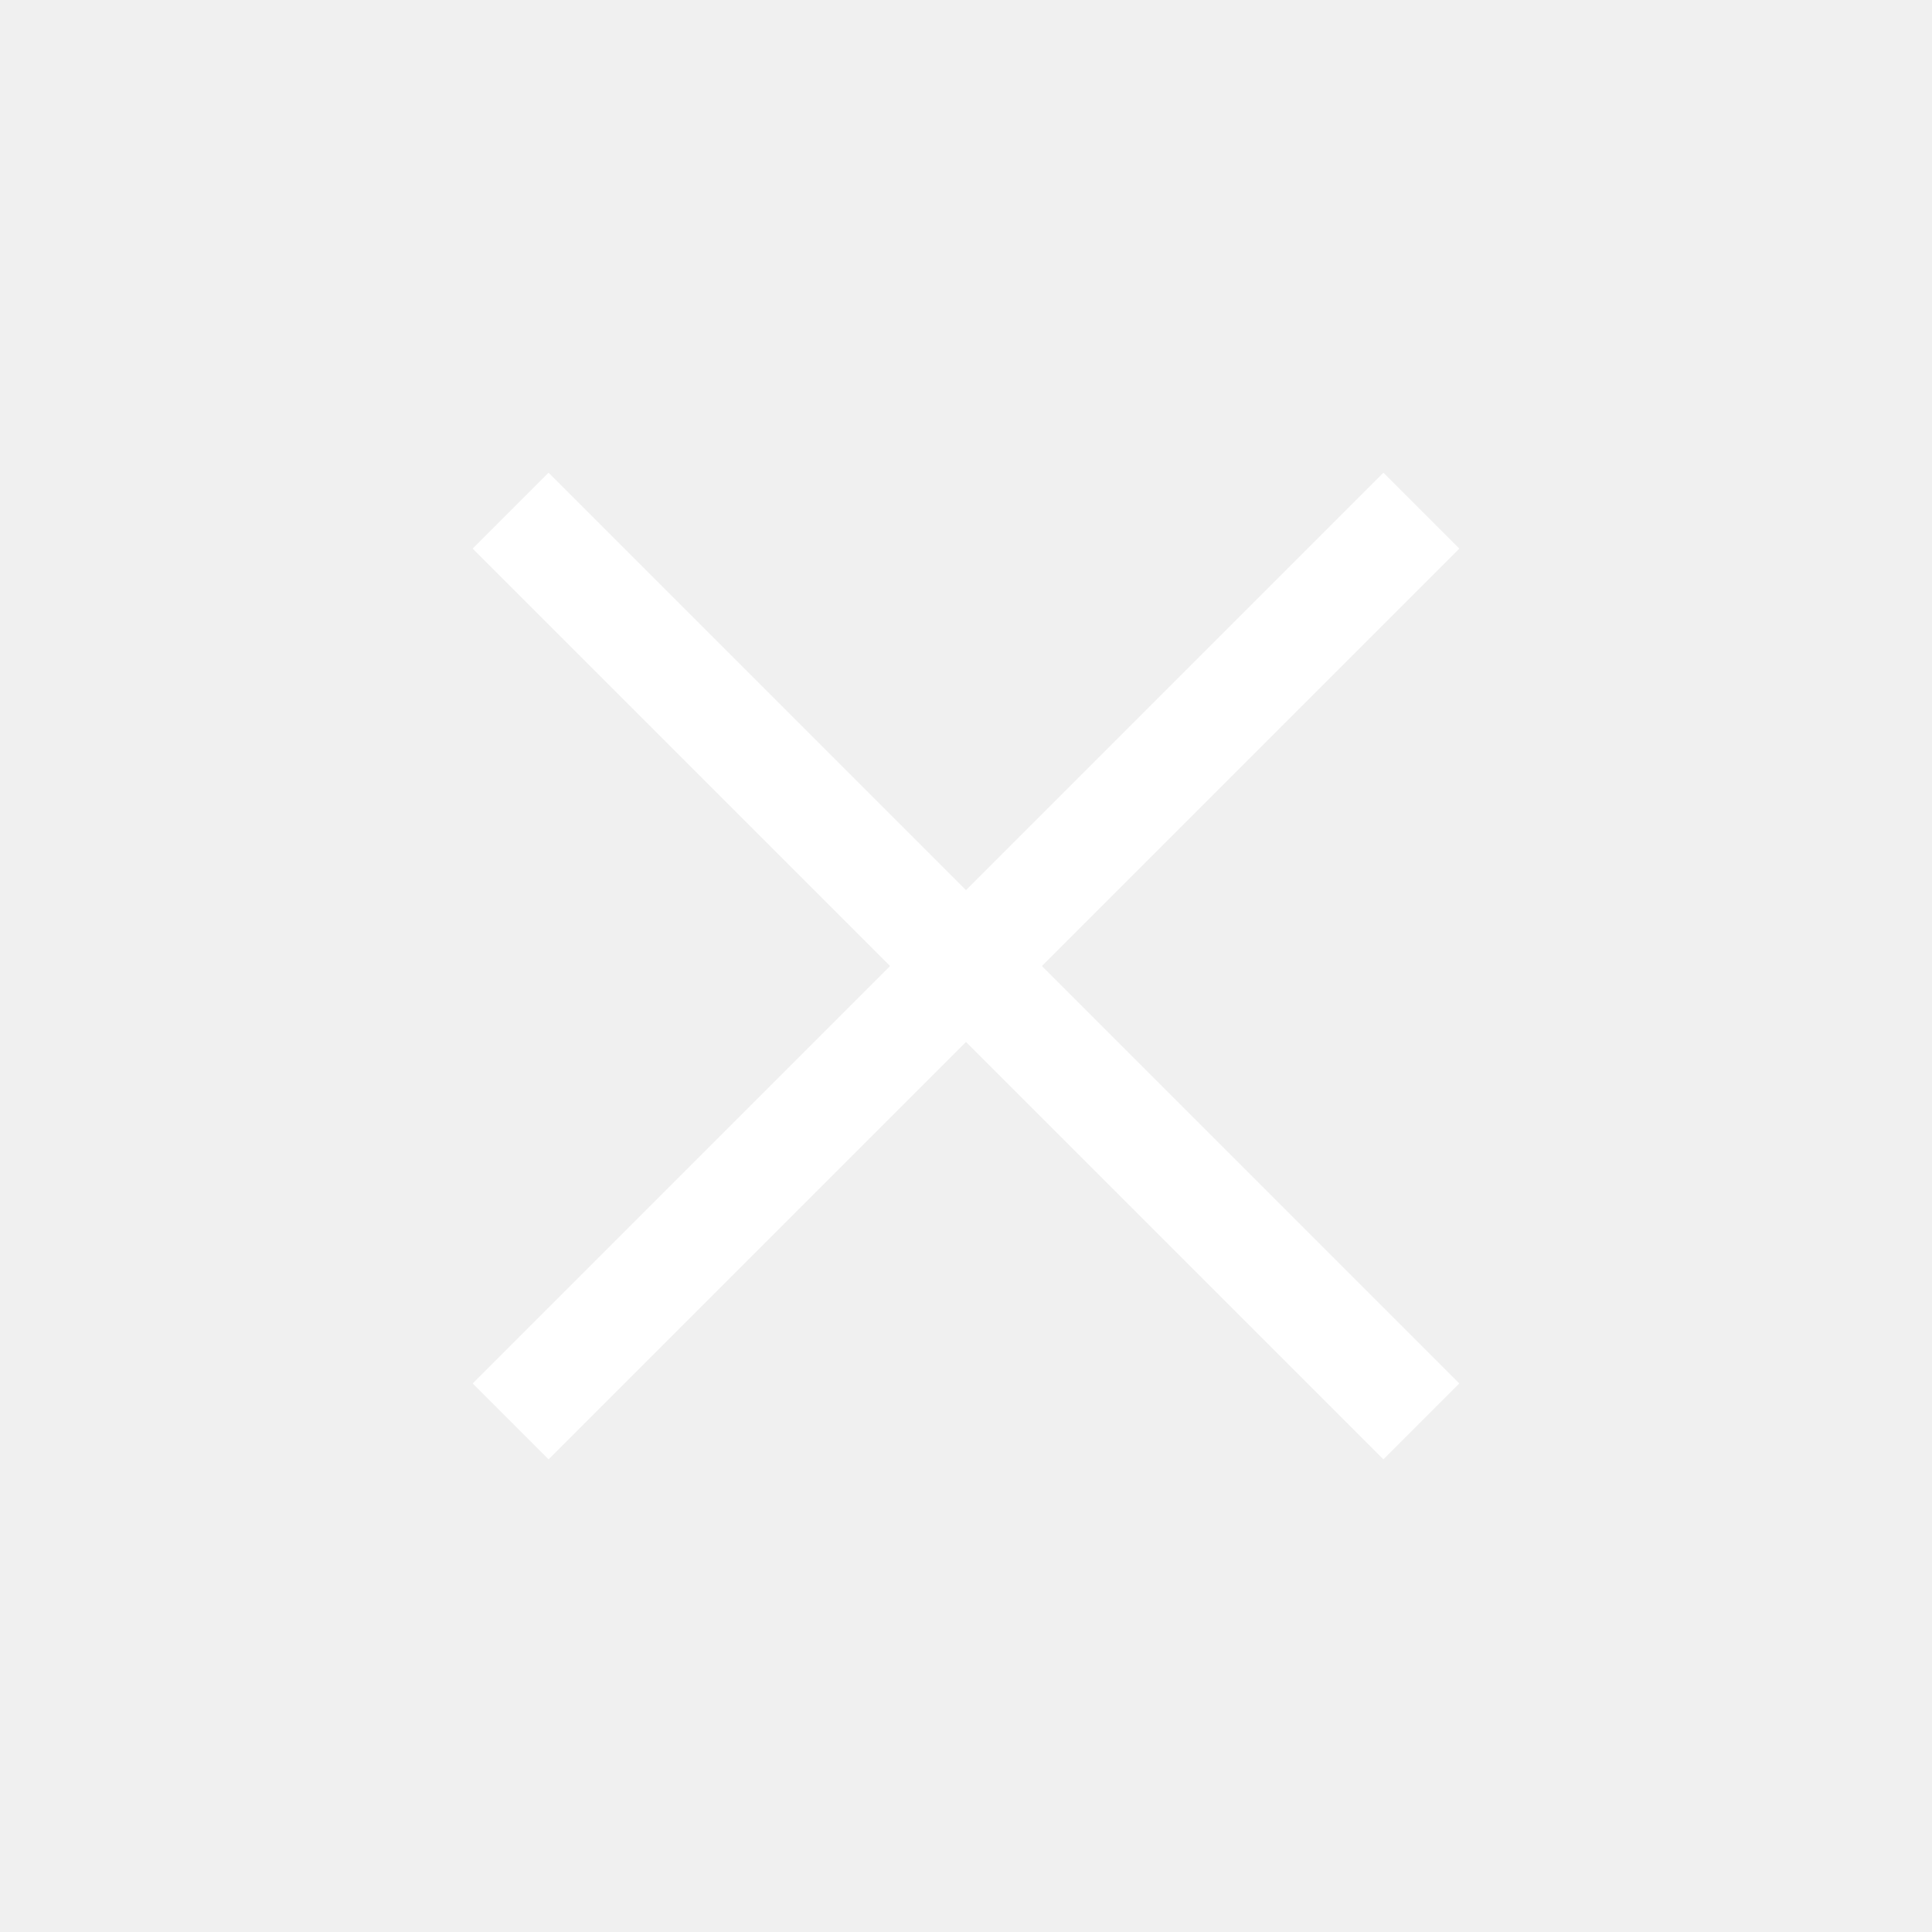
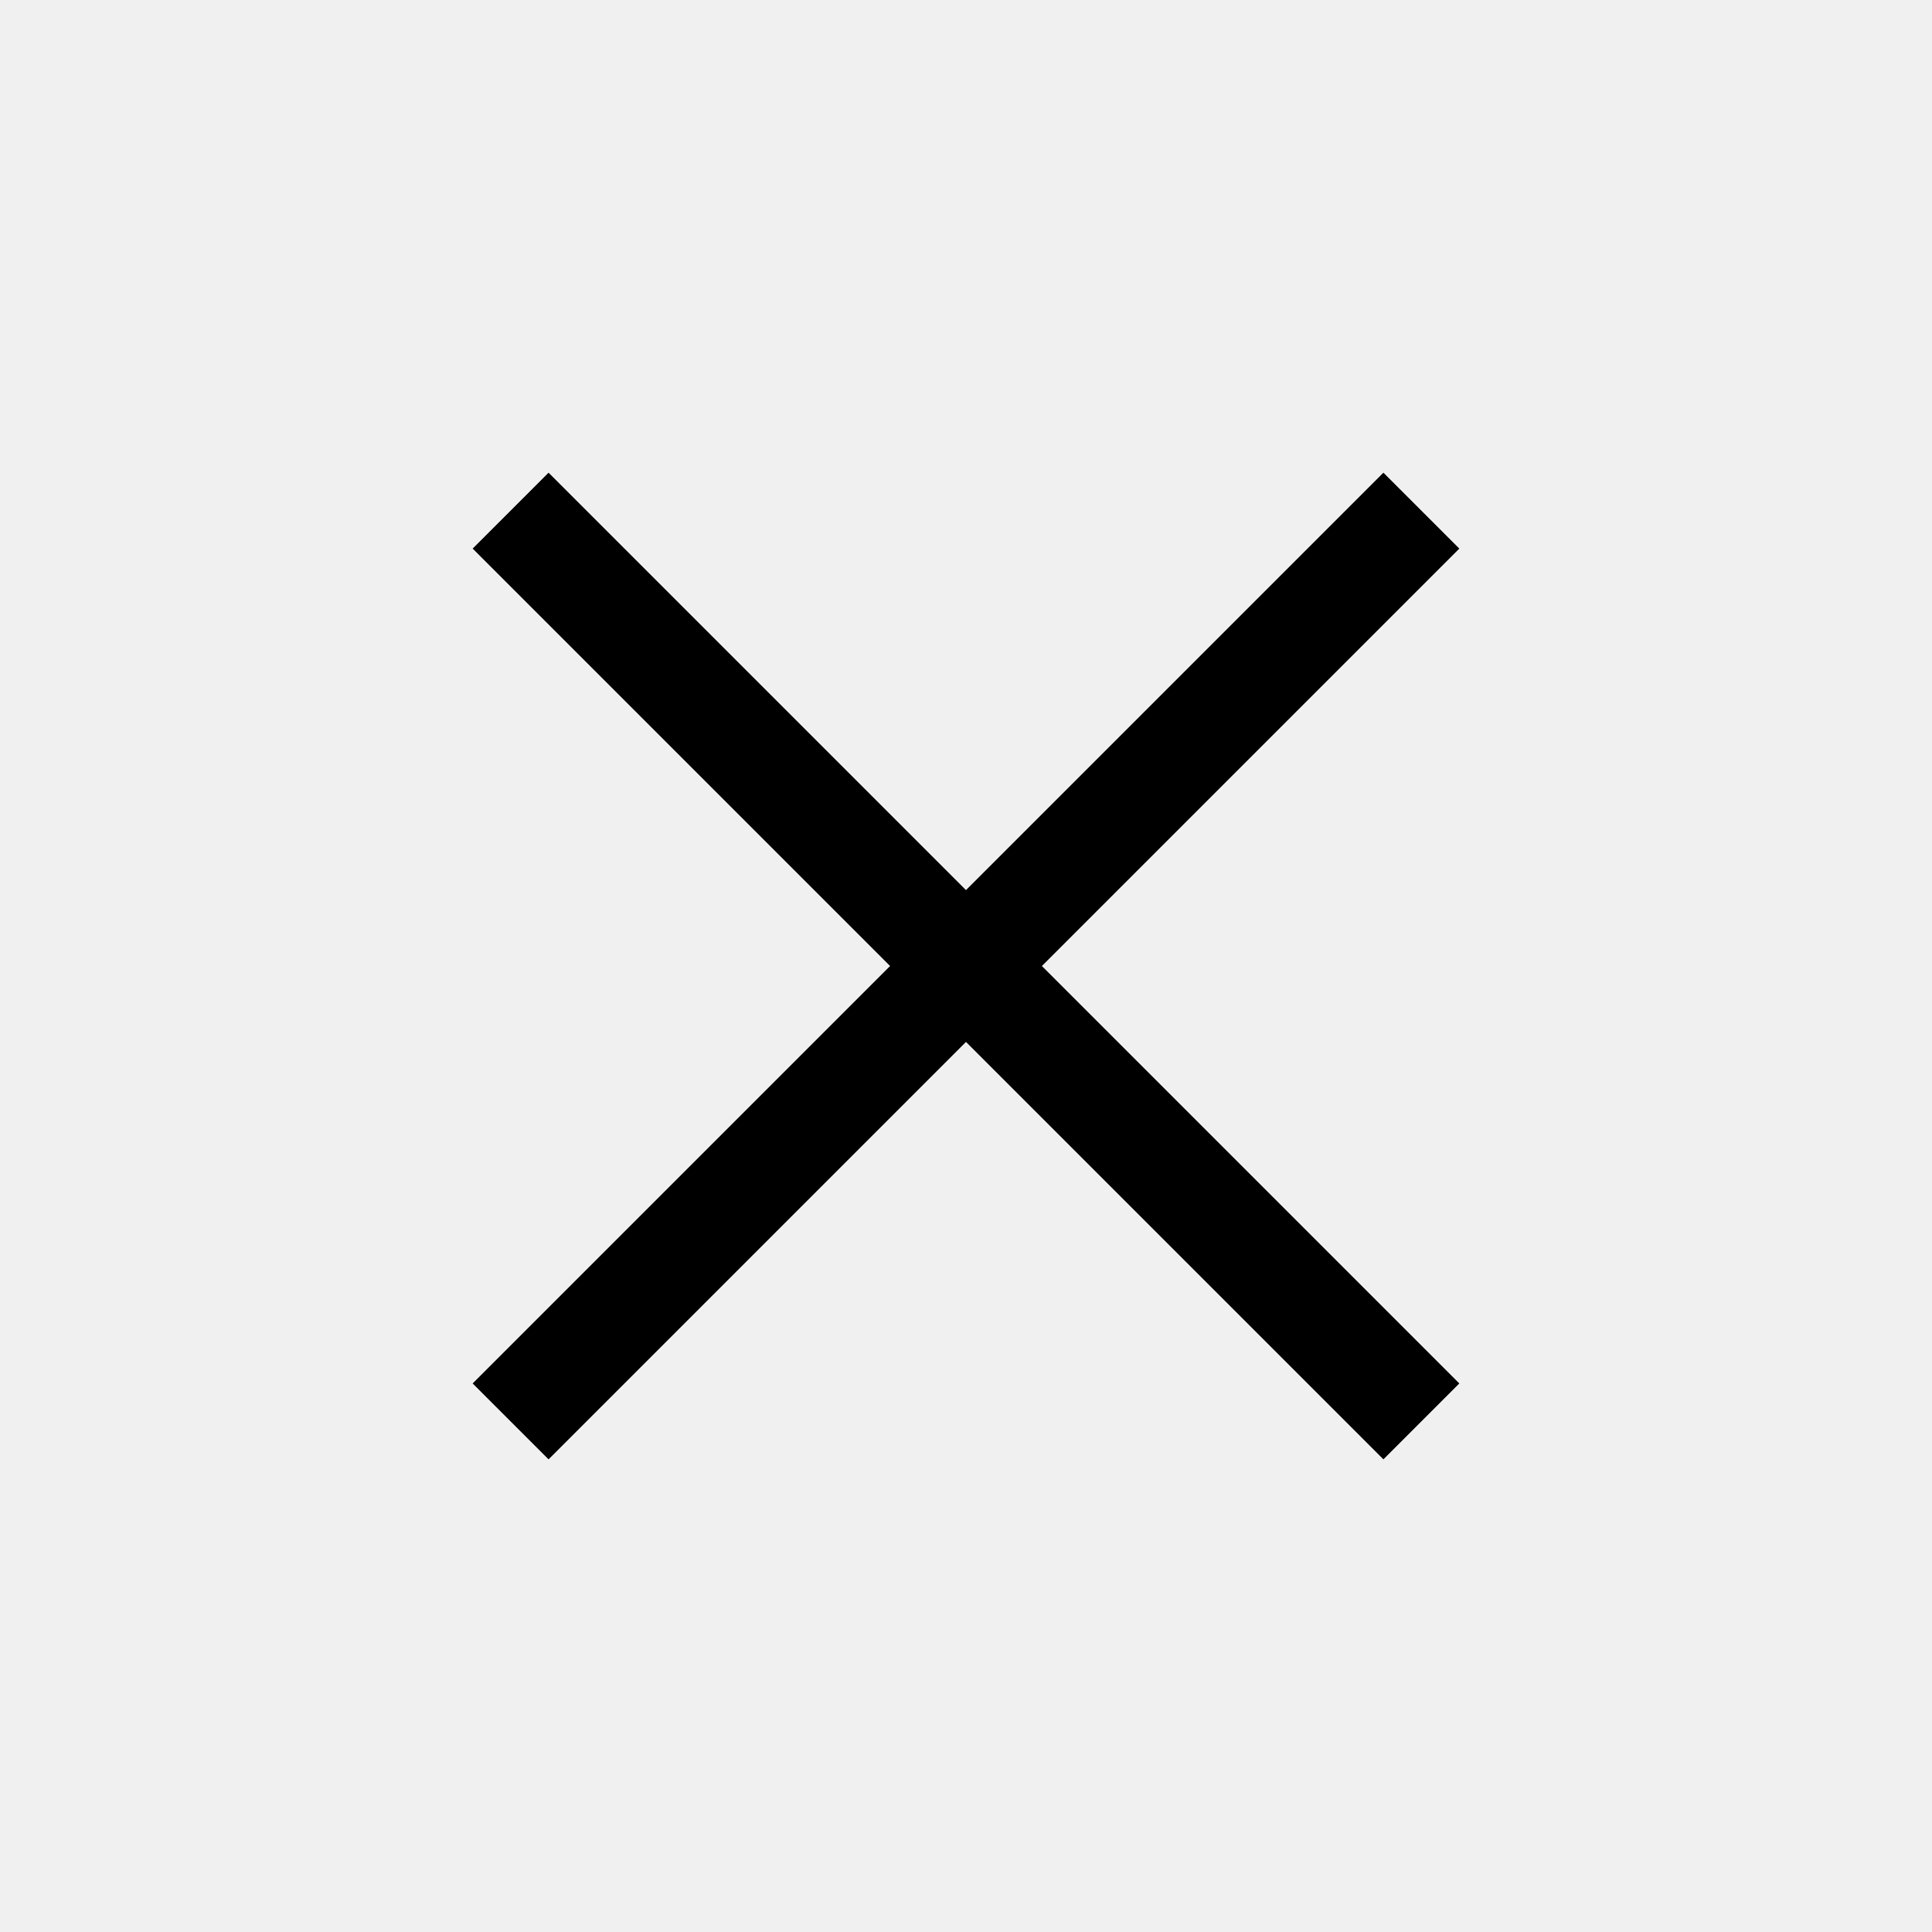
<svg xmlns="http://www.w3.org/2000/svg" fill="none" version="1.1" width="36" height="36" viewBox="0 0 36 36">
  <g style="mix-blend-mode:passthrough">
    <g style="mix-blend-mode:passthrough" />
    <g style="mix-blend-mode:passthrough" transform="matrix(0.7071068,-0.7071068,0.7071068,0.7071068,-12.42641,5.999987)">
-       <path d="M14.029,18L12.029,18L12.029,29L1.029,29L1.029,31L12.029,31L12.029,42L14.029,42L14.029,31L25.029,31L25.029,29L14.029,29L14.029,18Z" fill-rule="evenodd" fill="#FFFFFF" fill-opacity="1" />
+       <path d="M14.029,18L12.029,18L12.029,29L1.029,29L1.029,31L12.029,31L12.029,42L14.029,42L14.029,31L25.029,31L25.029,29L14.029,29L14.029,18Z" fill-rule="evenodd" fill="currentColor" fill-opacity="1" />
    </g>
  </g>
</svg>
